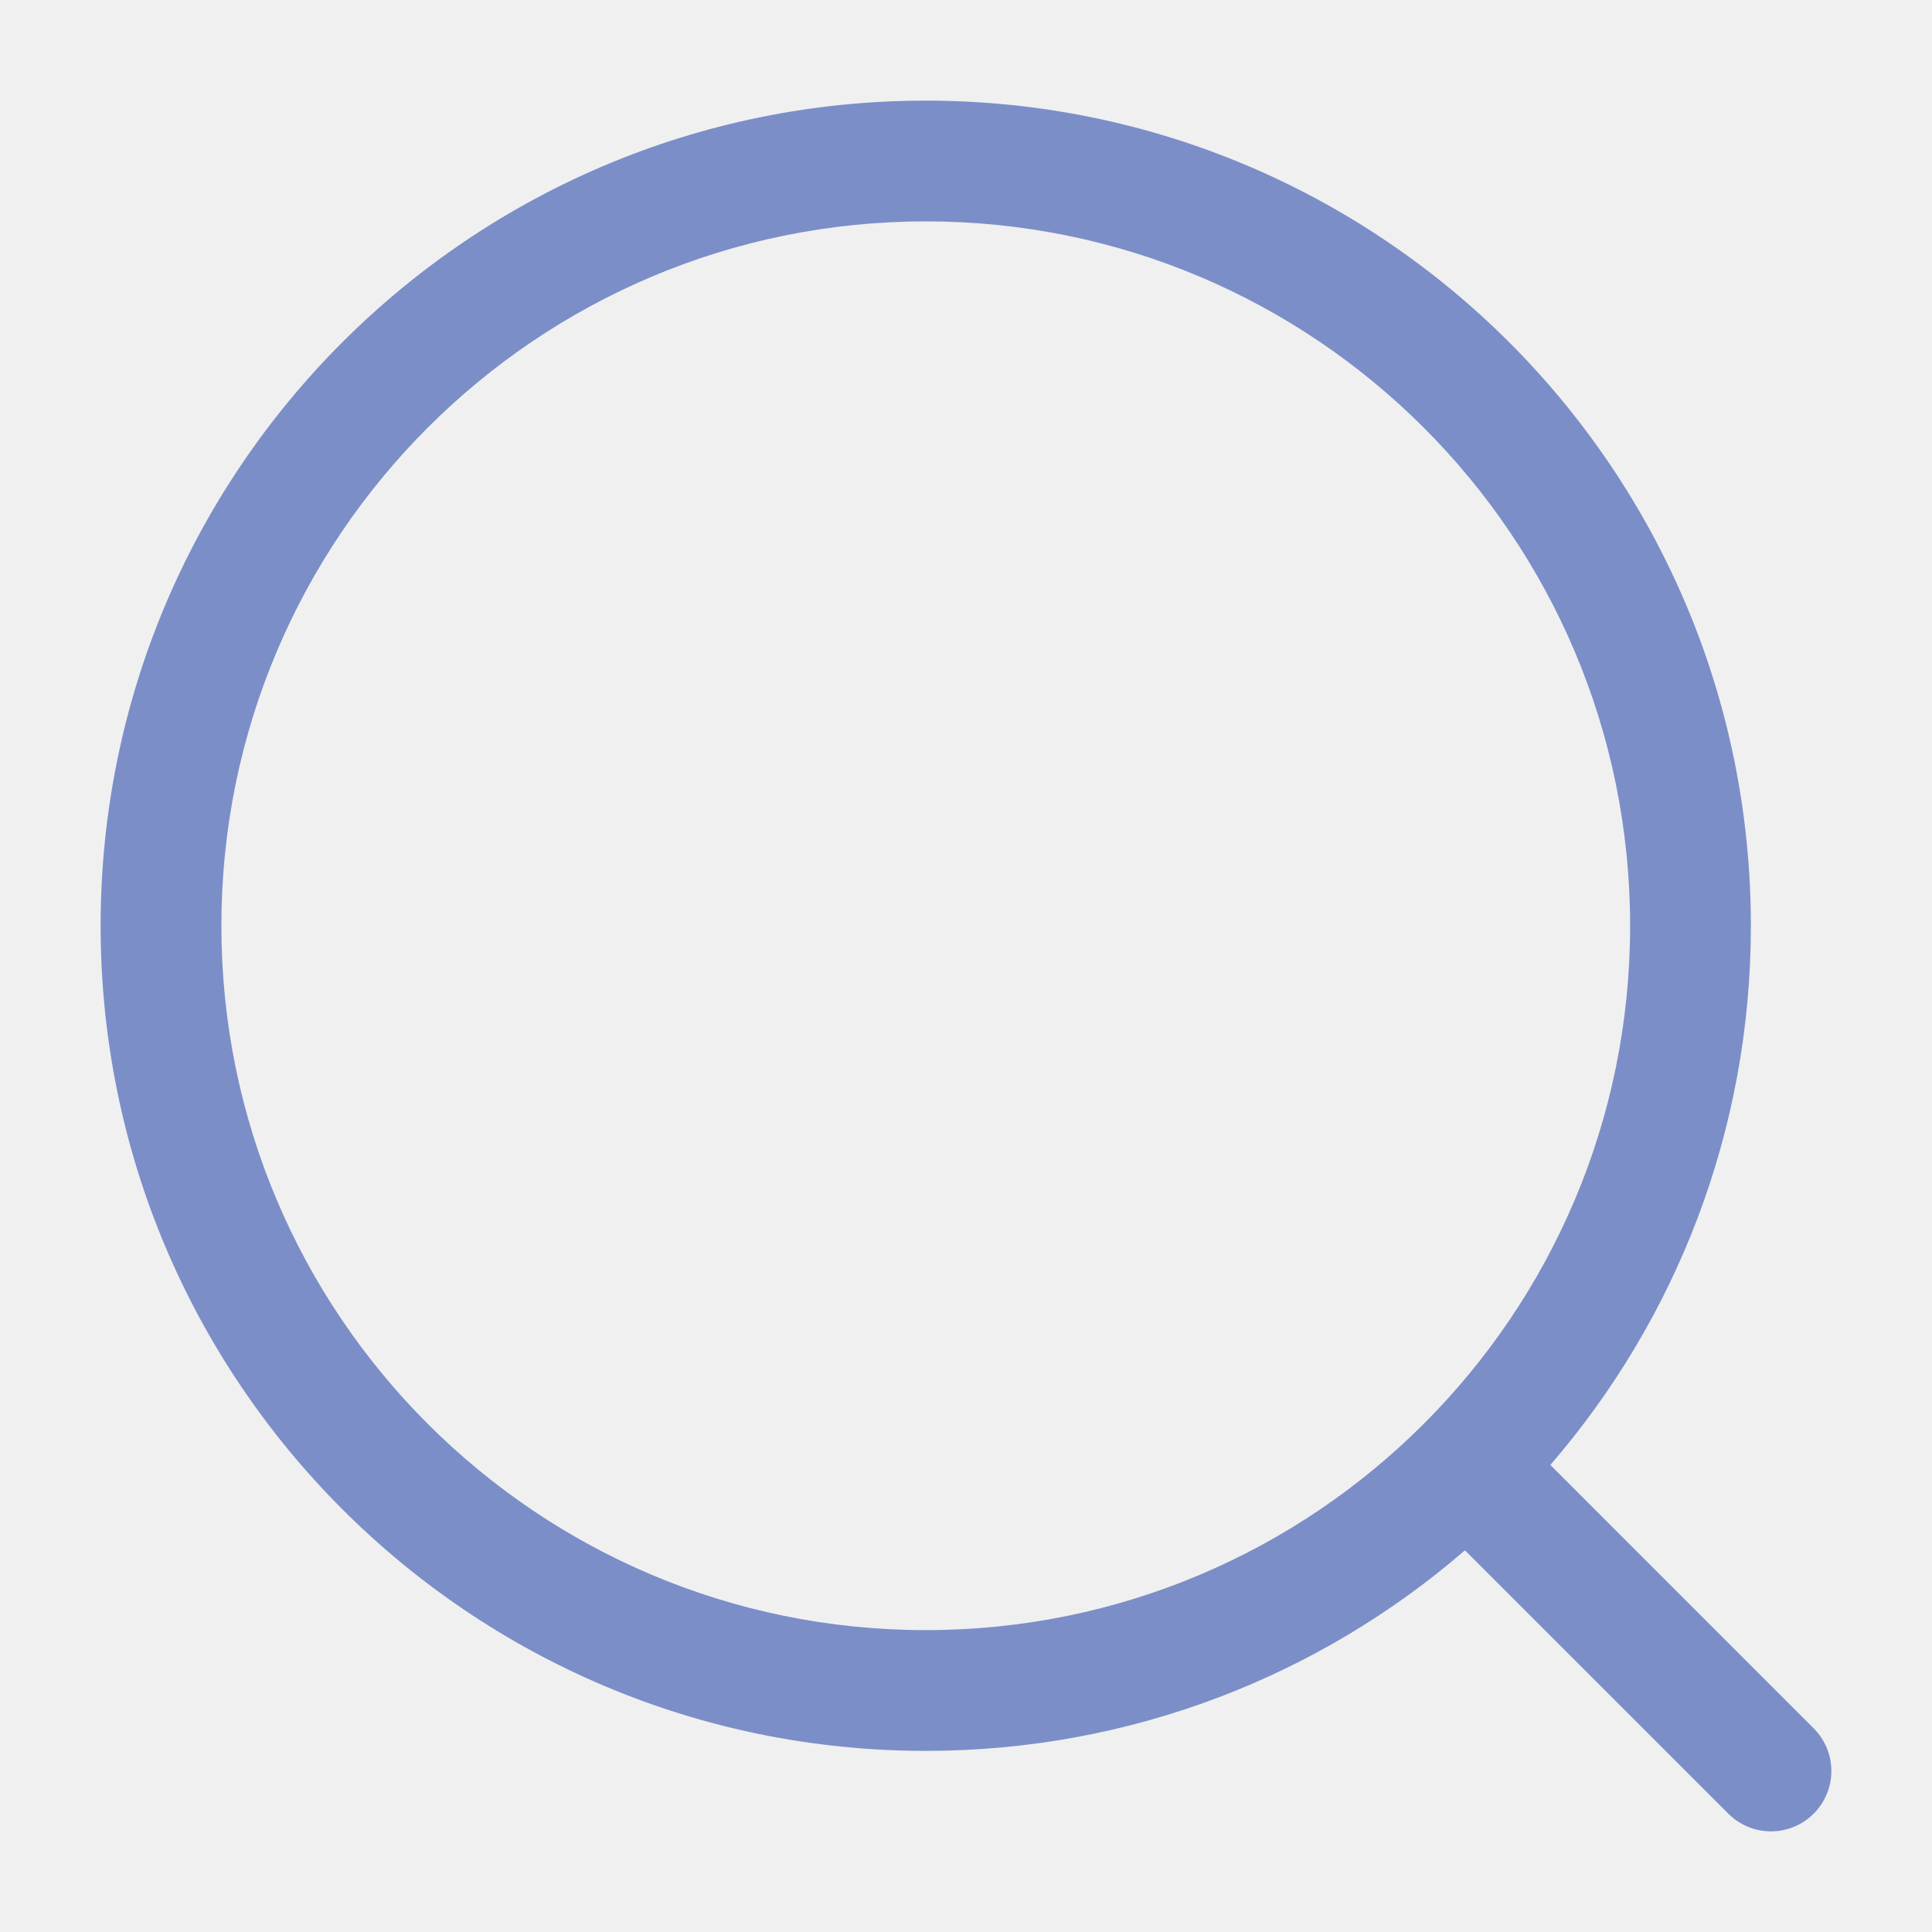
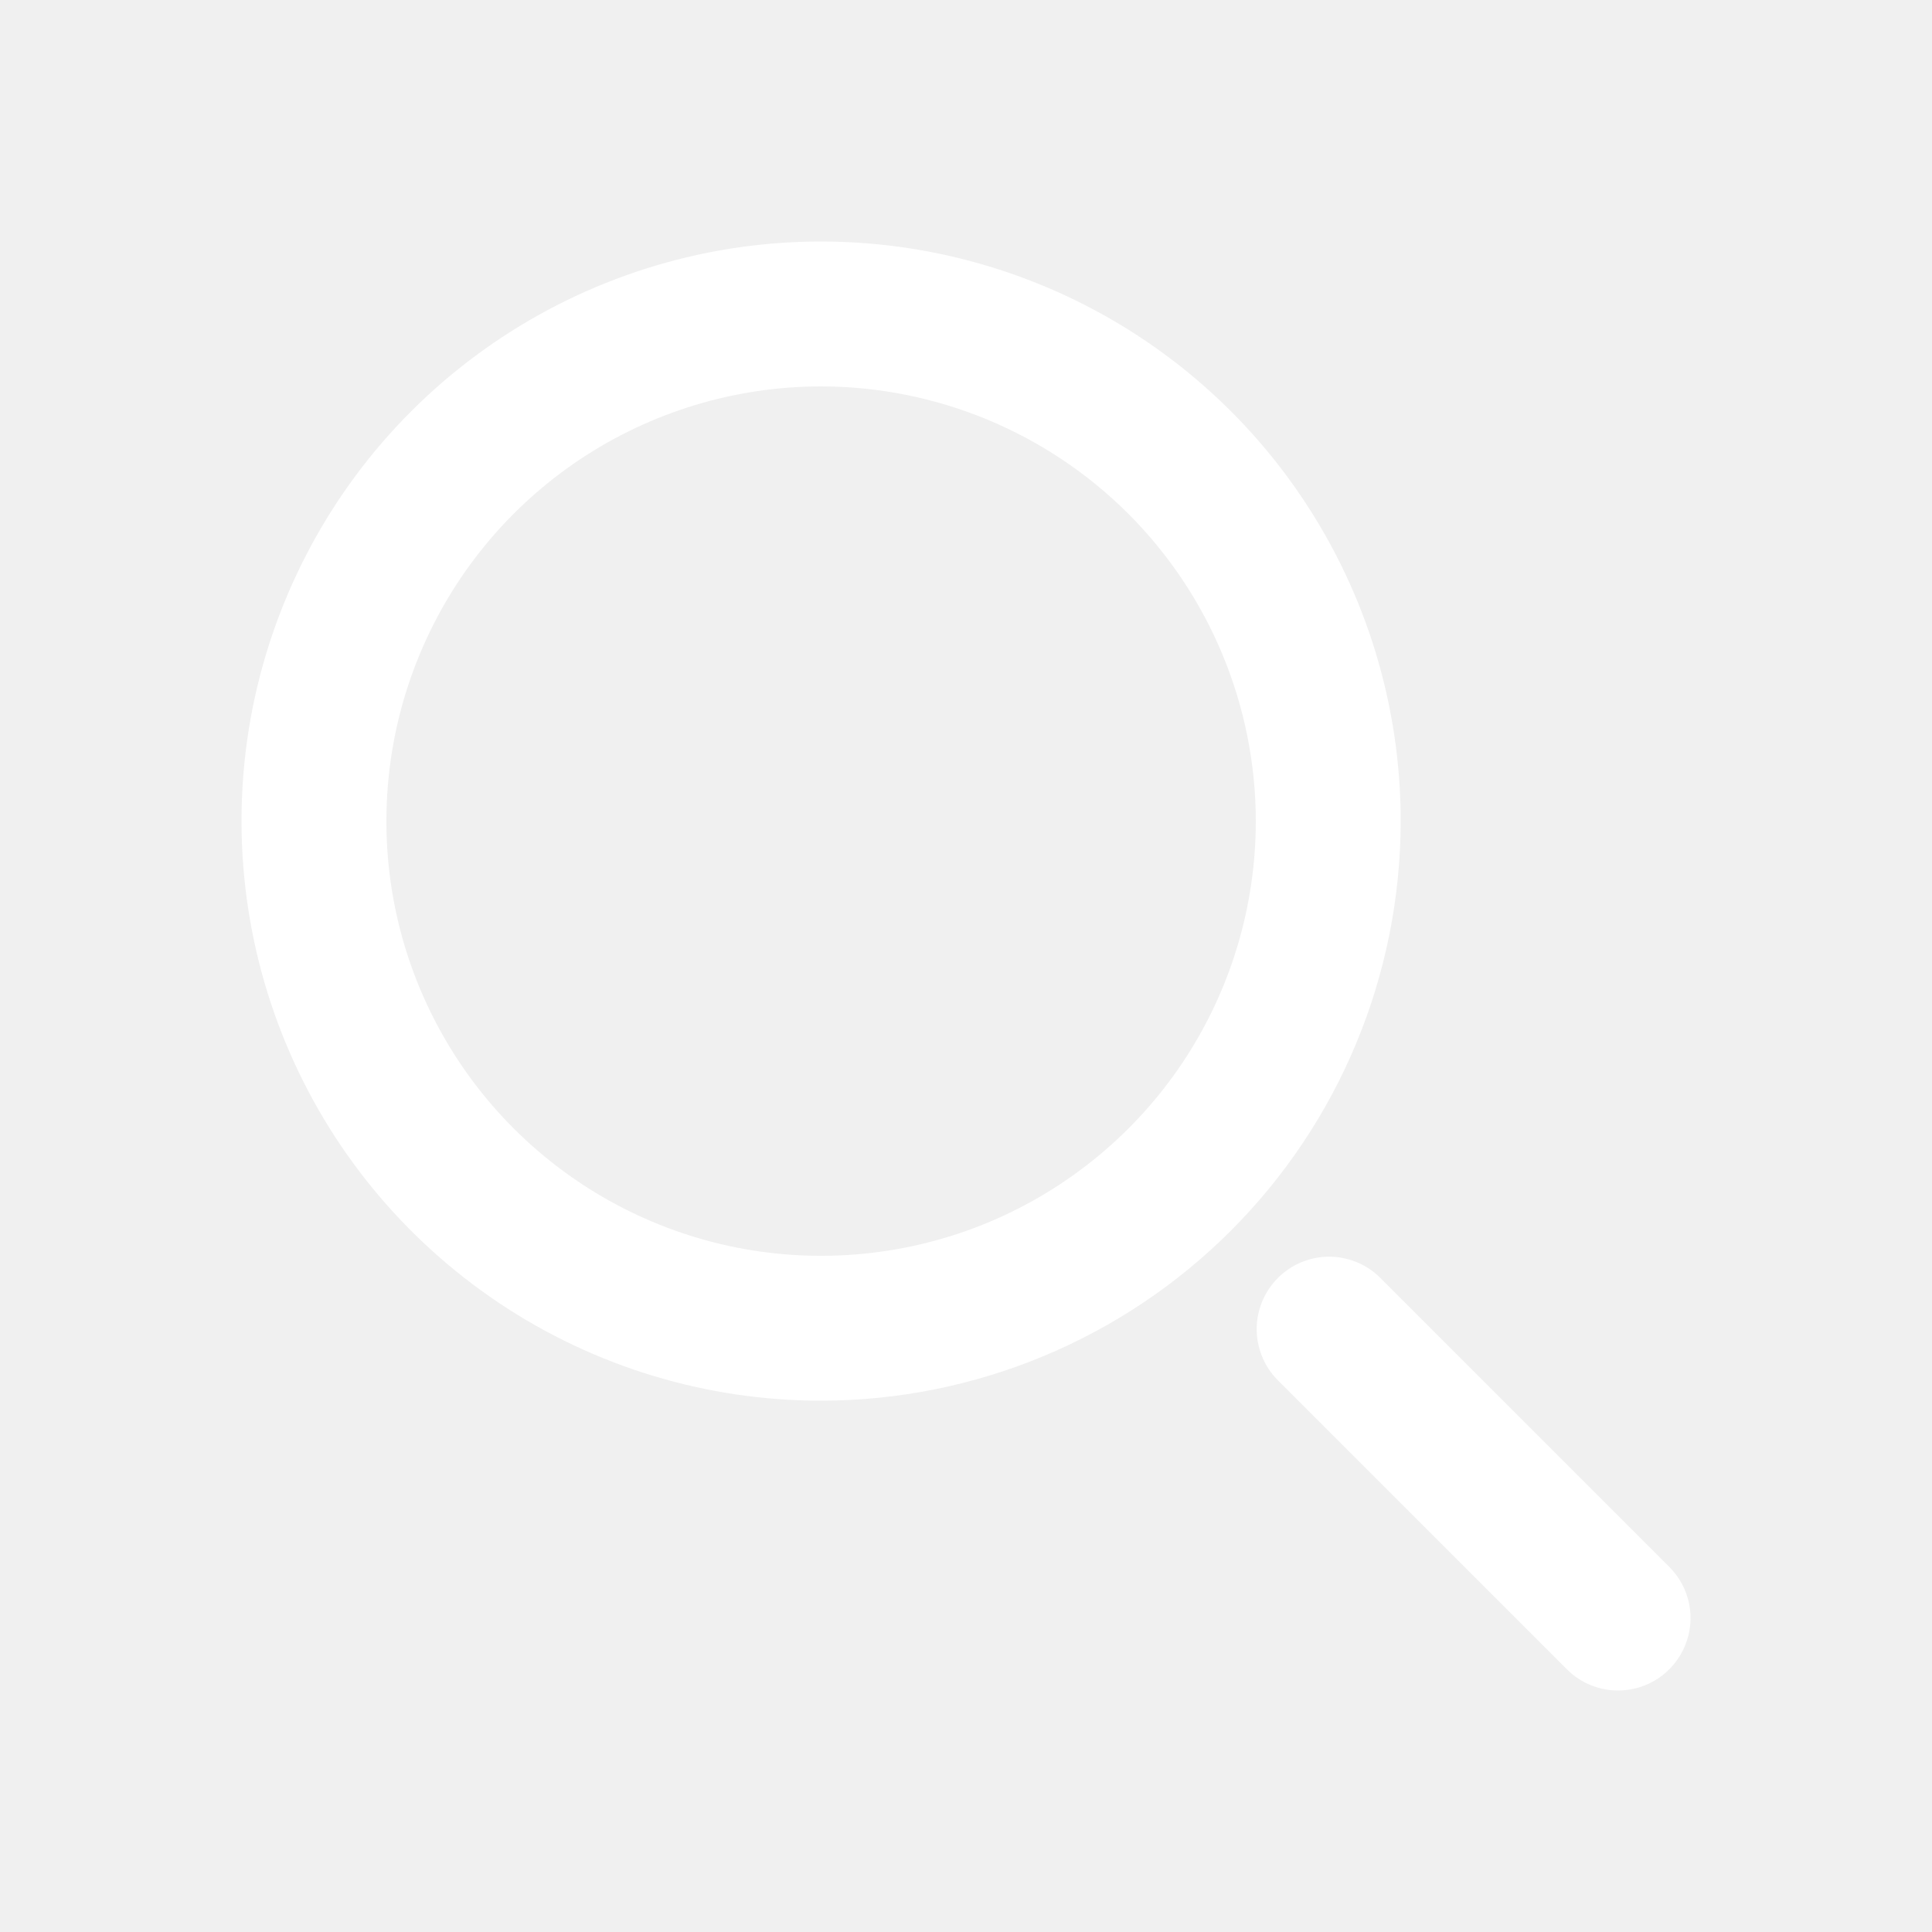
- <svg xmlns="http://www.w3.org/2000/svg" width="24" height="24" viewBox="0 0 24 24" fill="none">
-   <path fill-rule="evenodd" clip-rule="evenodd" d="M11.5 2.75C6.668 2.75 2.75 6.668 2.75 11.5C2.75 16.332 6.668 20.25 11.5 20.25C16.332 20.25 20.25 16.332 20.25 11.5C20.25 6.668 16.332 2.75 11.5 2.75ZM1.25 11.5C1.25 5.839 5.839 1.25 11.5 1.25C17.161 1.25 21.75 5.839 21.75 11.5C21.75 14.06 20.811 16.402 19.259 18.198L22.53 21.47C22.823 21.763 22.823 22.237 22.53 22.53C22.237 22.823 21.763 22.823 21.47 22.53L18.198 19.259C16.402 20.811 14.06 21.75 11.5 21.75C5.839 21.75 1.25 17.161 1.25 11.5Z" fill="#7B8EC8" />
+ <svg xmlns="http://www.w3.org/2000/svg" width="20" height="20" viewBox="0 0 20 20" fill="none">
+   <path d="M8.5 14.5C7.313 14.5 6.153 14.148 5.167 13.489C4.18 12.829 3.411 11.893 2.957 10.796C2.503 9.7 2.384 8.493 2.615 7.329C2.847 6.166 3.418 5.096 4.257 4.257C5.097 3.418 6.166 2.847 7.33 2.615C8.493 2.384 9.7 2.503 10.796 2.957C11.893 3.411 12.83 4.18 13.489 5.167C14.148 6.153 14.5 7.313 14.5 8.5C14.498 10.091 13.866 11.616 12.741 12.741C11.616 13.866 10.091 14.498 8.5 14.5ZM8.5 4C7.61 4 6.74 4.264 6 4.758C5.26 5.253 4.683 5.956 4.343 6.778C4.002 7.6 3.913 8.505 4.086 9.378C4.26 10.251 4.689 11.053 5.318 11.682C5.947 12.311 6.749 12.74 7.622 12.914C8.495 13.087 9.4 12.998 10.222 12.658C11.044 12.317 11.747 11.74 12.242 11C12.736 10.26 13 9.39 13 8.5C12.999 7.307 12.524 6.163 11.681 5.319C10.837 4.476 9.693 4.001 8.5 4Z" fill="white" />
+   <path d="M16.75 17.5C16.551 17.5 16.36 17.421 16.22 17.28L13.22 14.28C13.083 14.139 13.008 13.949 13.009 13.753C13.011 13.556 13.09 13.368 13.229 13.229C13.368 13.09 13.556 13.011 13.753 13.009C13.95 13.008 14.139 13.083 14.28 13.22L17.28 16.22C17.385 16.325 17.457 16.458 17.486 16.604C17.515 16.749 17.5 16.9 17.443 17.037C17.386 17.174 17.29 17.291 17.167 17.374C17.043 17.456 16.898 17.5 16.75 17.5Z" fill="white" />
</svg>
